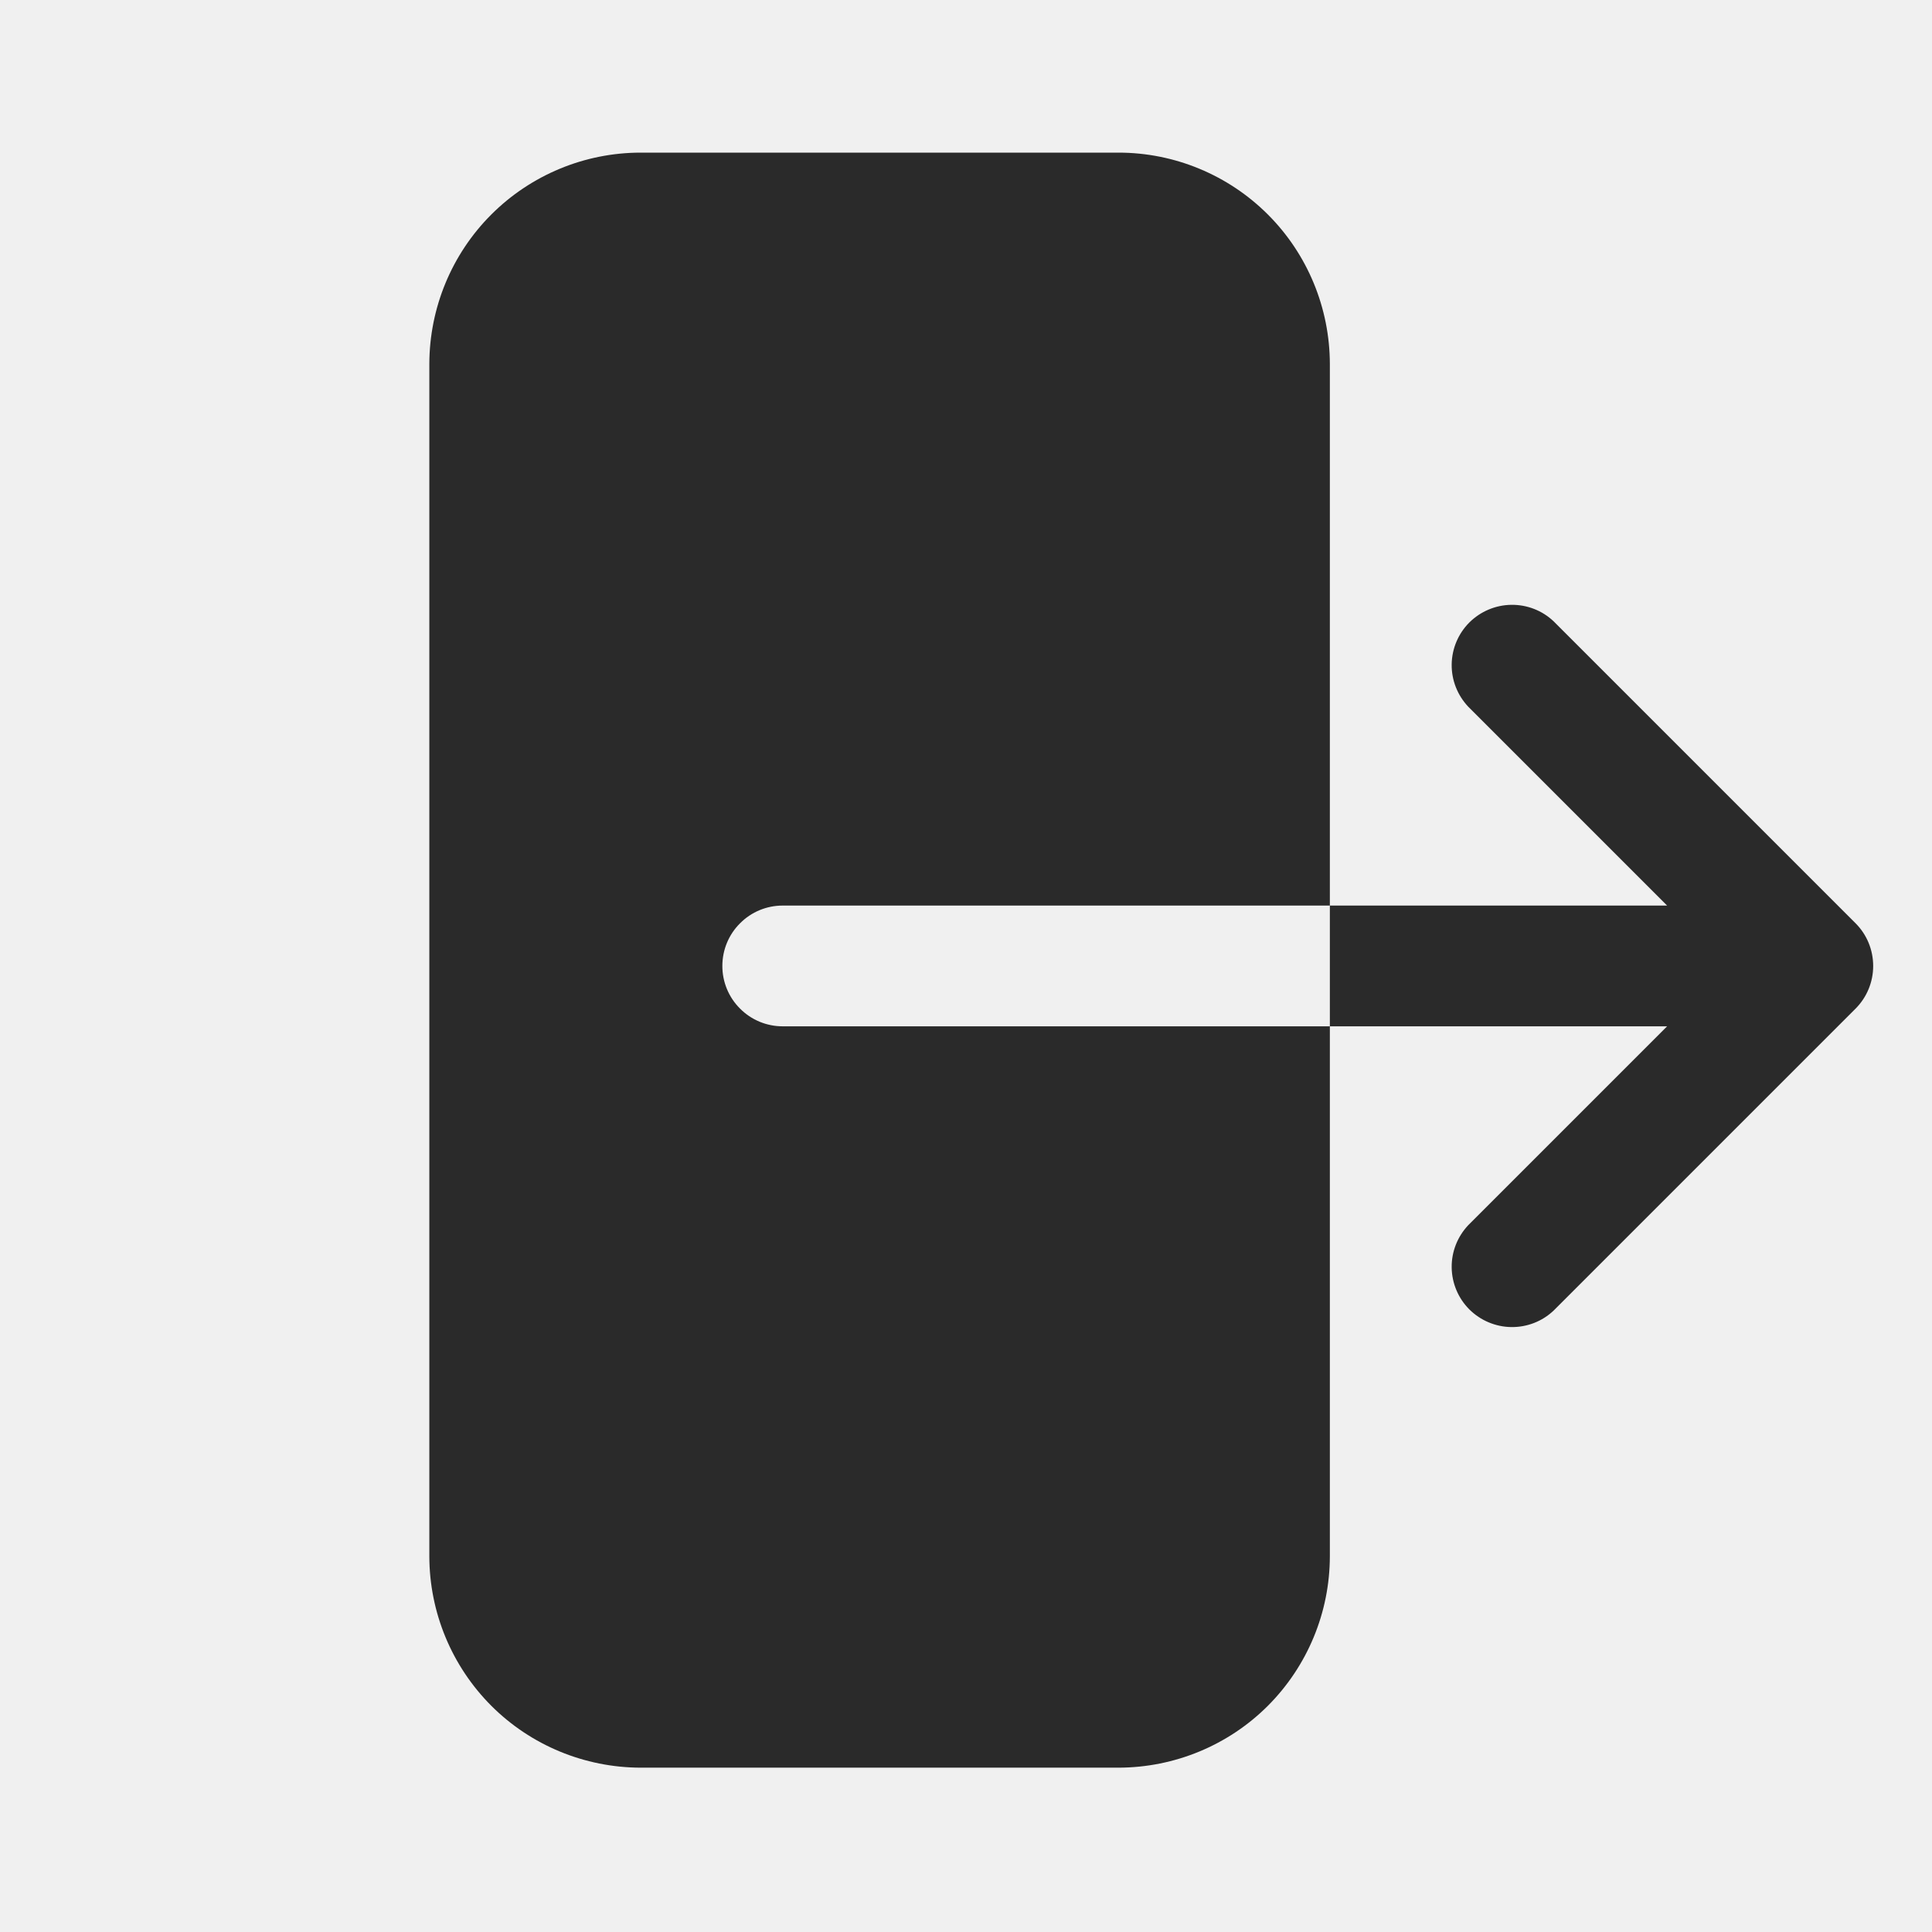
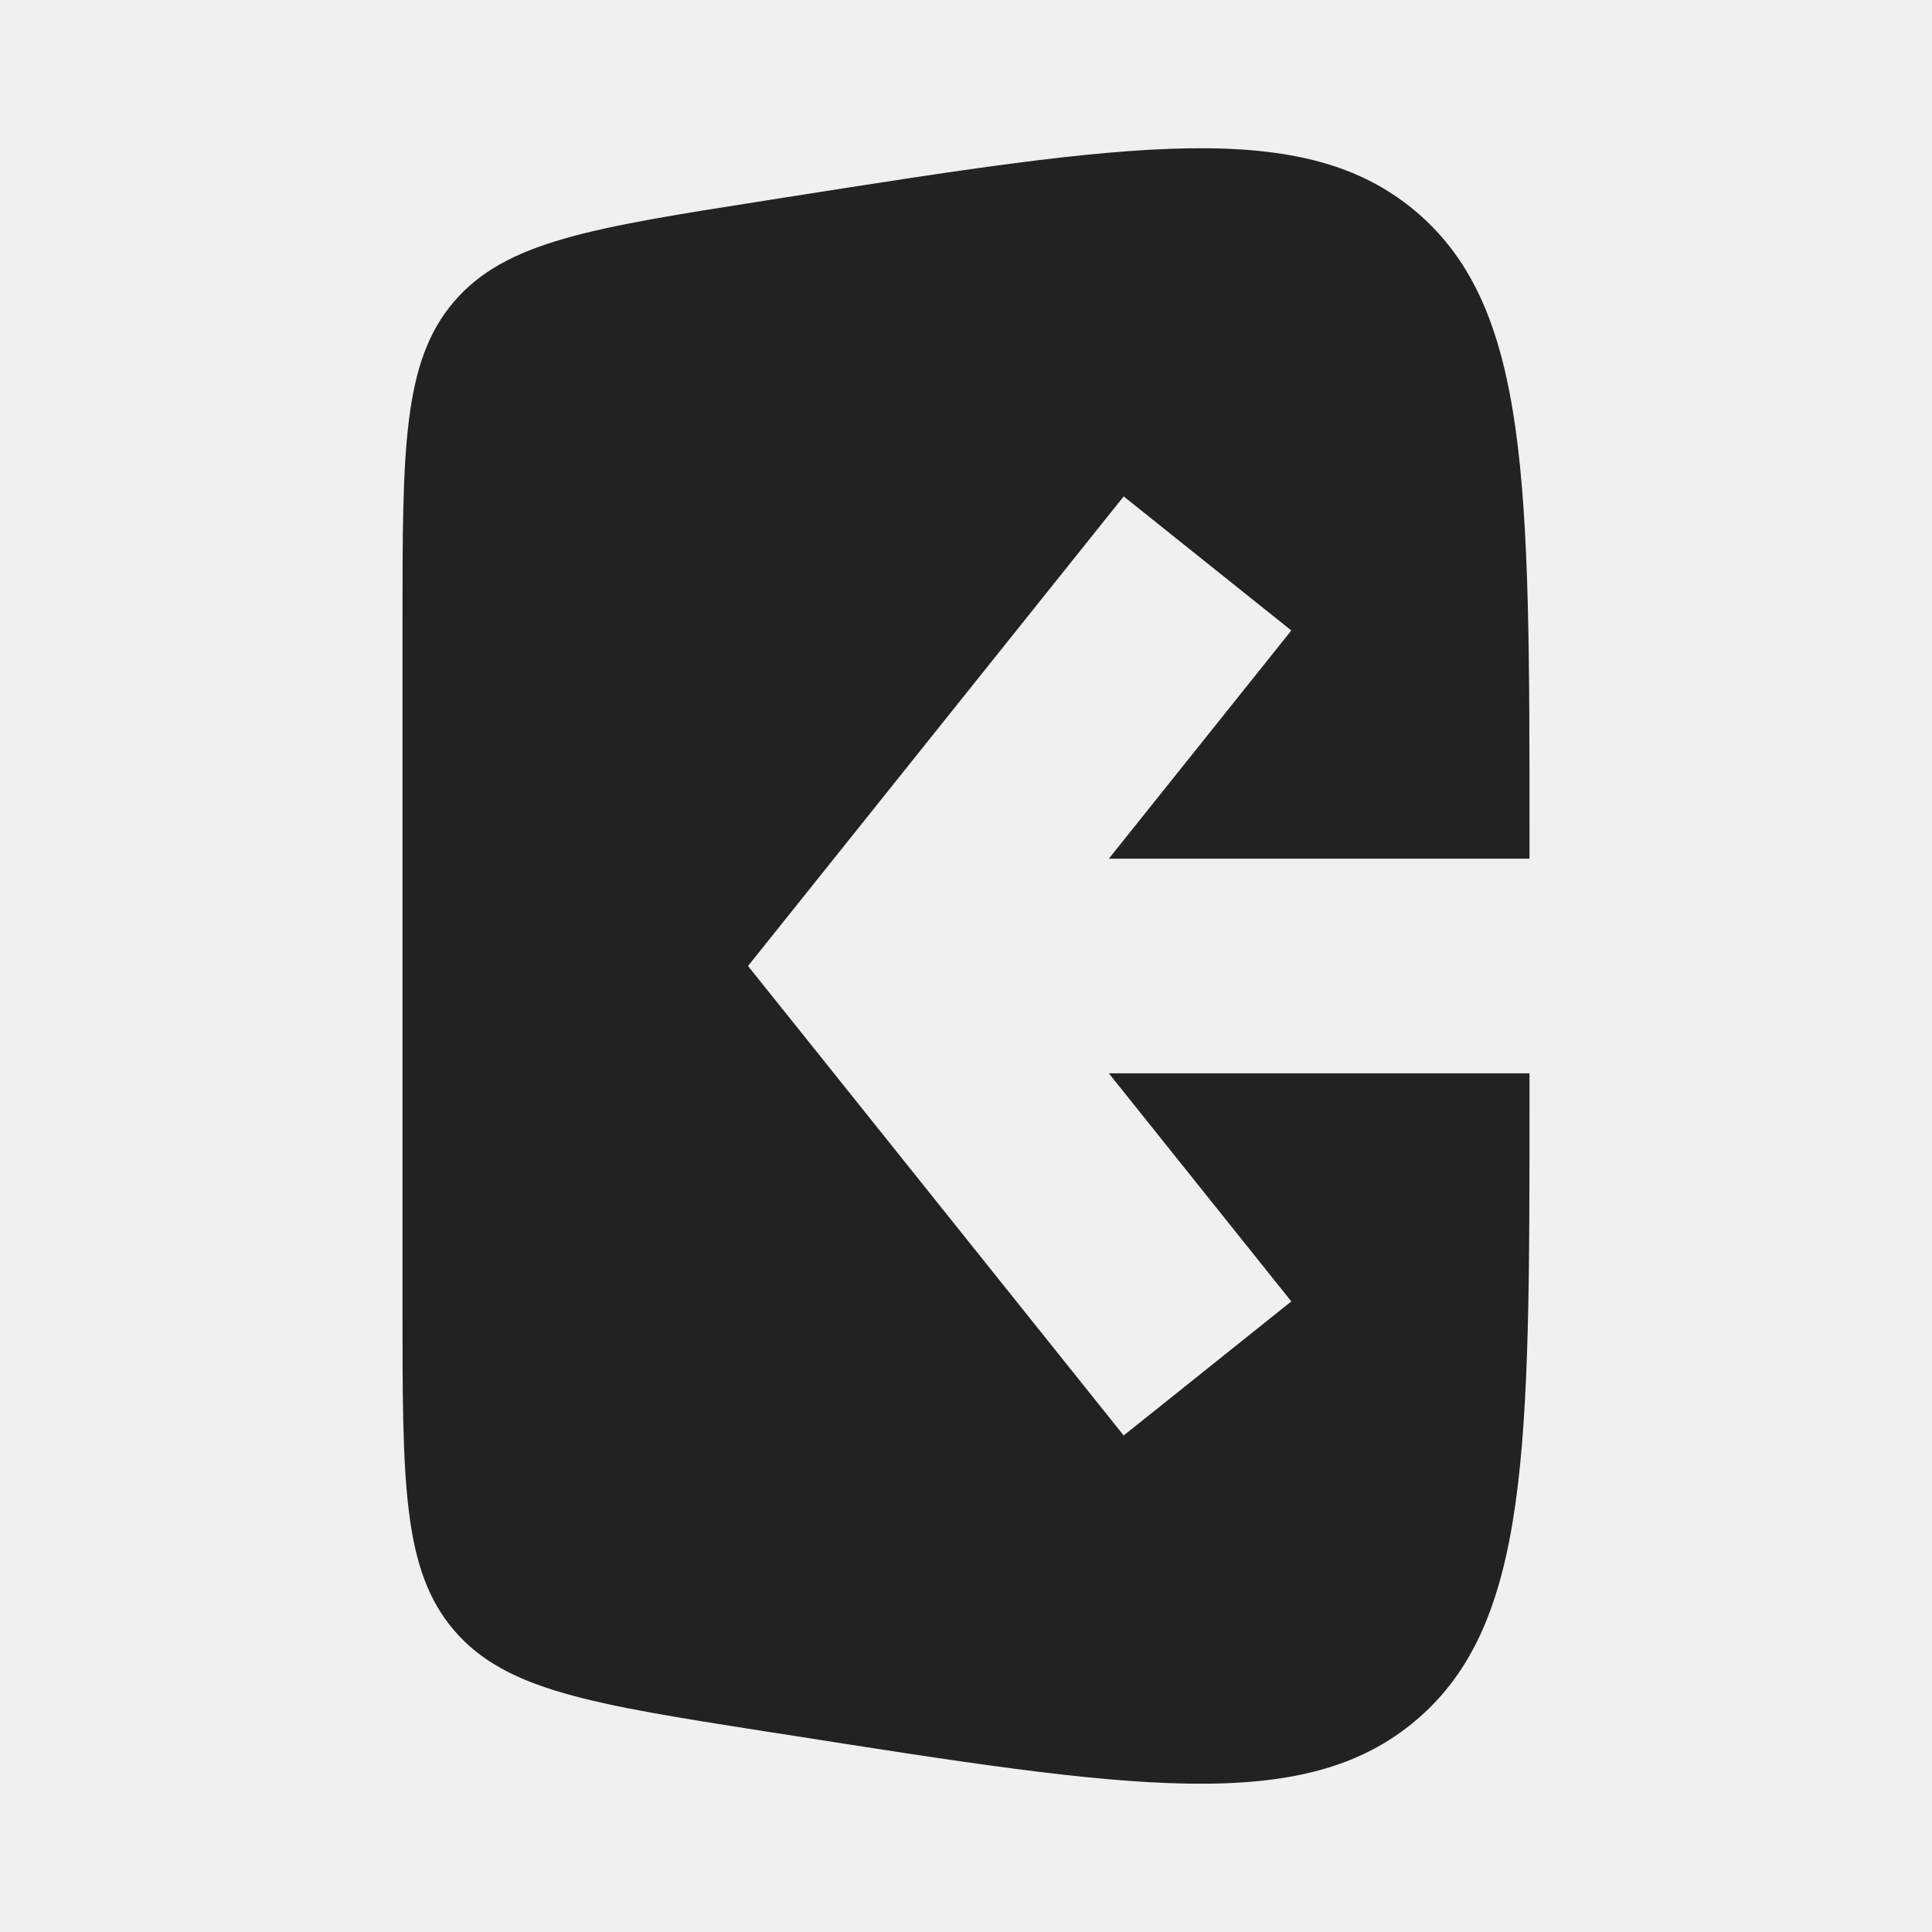
<svg xmlns="http://www.w3.org/2000/svg" width="18" height="18" viewBox="0 0 18 18" fill="none">
-   <g clip-path="url(#clip0_1_312)">
-     <path d="M12.39 14.5V9.562H7.292C7.143 9.562 7 9.503 6.895 9.397C6.789 9.292 6.73 9.149 6.73 9C6.73 8.85 6.789 8.707 6.895 8.602C7 8.496 7.143 8.437 7.292 8.437H12.39V3.391C12.389 2.869 12.182 2.368 11.813 1.999C11.444 1.63 10.943 1.422 10.421 1.422H5.969C5.447 1.422 4.946 1.63 4.577 1.999C4.208 2.368 4.001 2.869 4 3.391V14.5C4.001 15.022 4.208 15.522 4.577 15.892C4.946 16.261 5.447 16.468 5.969 16.469H10.421C10.943 16.468 11.444 16.261 11.813 15.892C12.182 15.522 12.389 15.022 12.39 14.5ZM15.532 9.562L13.68 11.414C13.579 11.521 13.523 11.662 13.525 11.809C13.527 11.956 13.586 12.096 13.69 12.2C13.794 12.303 13.934 12.362 14.08 12.364C14.227 12.366 14.369 12.311 14.475 12.21L17.288 9.397C17.393 9.292 17.452 9.149 17.452 9C17.452 8.85 17.393 8.707 17.288 8.602L14.475 5.789C14.369 5.688 14.227 5.633 14.08 5.635C13.934 5.637 13.794 5.696 13.69 5.799C13.586 5.903 13.527 6.043 13.525 6.19C13.523 6.337 13.579 6.478 13.68 6.585L15.532 8.437H12.39V9.562H15.532Z" fill="#2A2A2A" />
-   </g>
-   <defs>
-     <clipPath id="clip0_1_312">
-       <rect width="18" height="18" fill="white" />
-     </clipPath>
-   </defs>
+   <path fill-rule="evenodd" clip-rule="evenodd" d="M7.129 1.869L7.319 1.839C10.539 1.333 12.149 1.08 13.2 1.978C14.25 2.876 14.25 4.506 14.25 7.766V8H10.331L12.031 5.874L10.469 4.625L7.469 8.375L6.969 9L7.469 9.624L10.469 13.374L12.031 12.125L10.331 10H14.25V10.233C14.25 13.493 14.25 15.123 13.2 16.021C12.149 16.92 10.539 16.667 7.319 16.16L7.129 16.131C5.516 15.877 4.71 15.751 4.23 15.189C3.75 14.628 3.75 13.812 3.75 12.179V5.82C3.75 4.188 3.75 3.371 4.23 2.81C4.71 2.249 5.516 2.122 7.129 1.869Z" fill="#222222" />
</svg>
